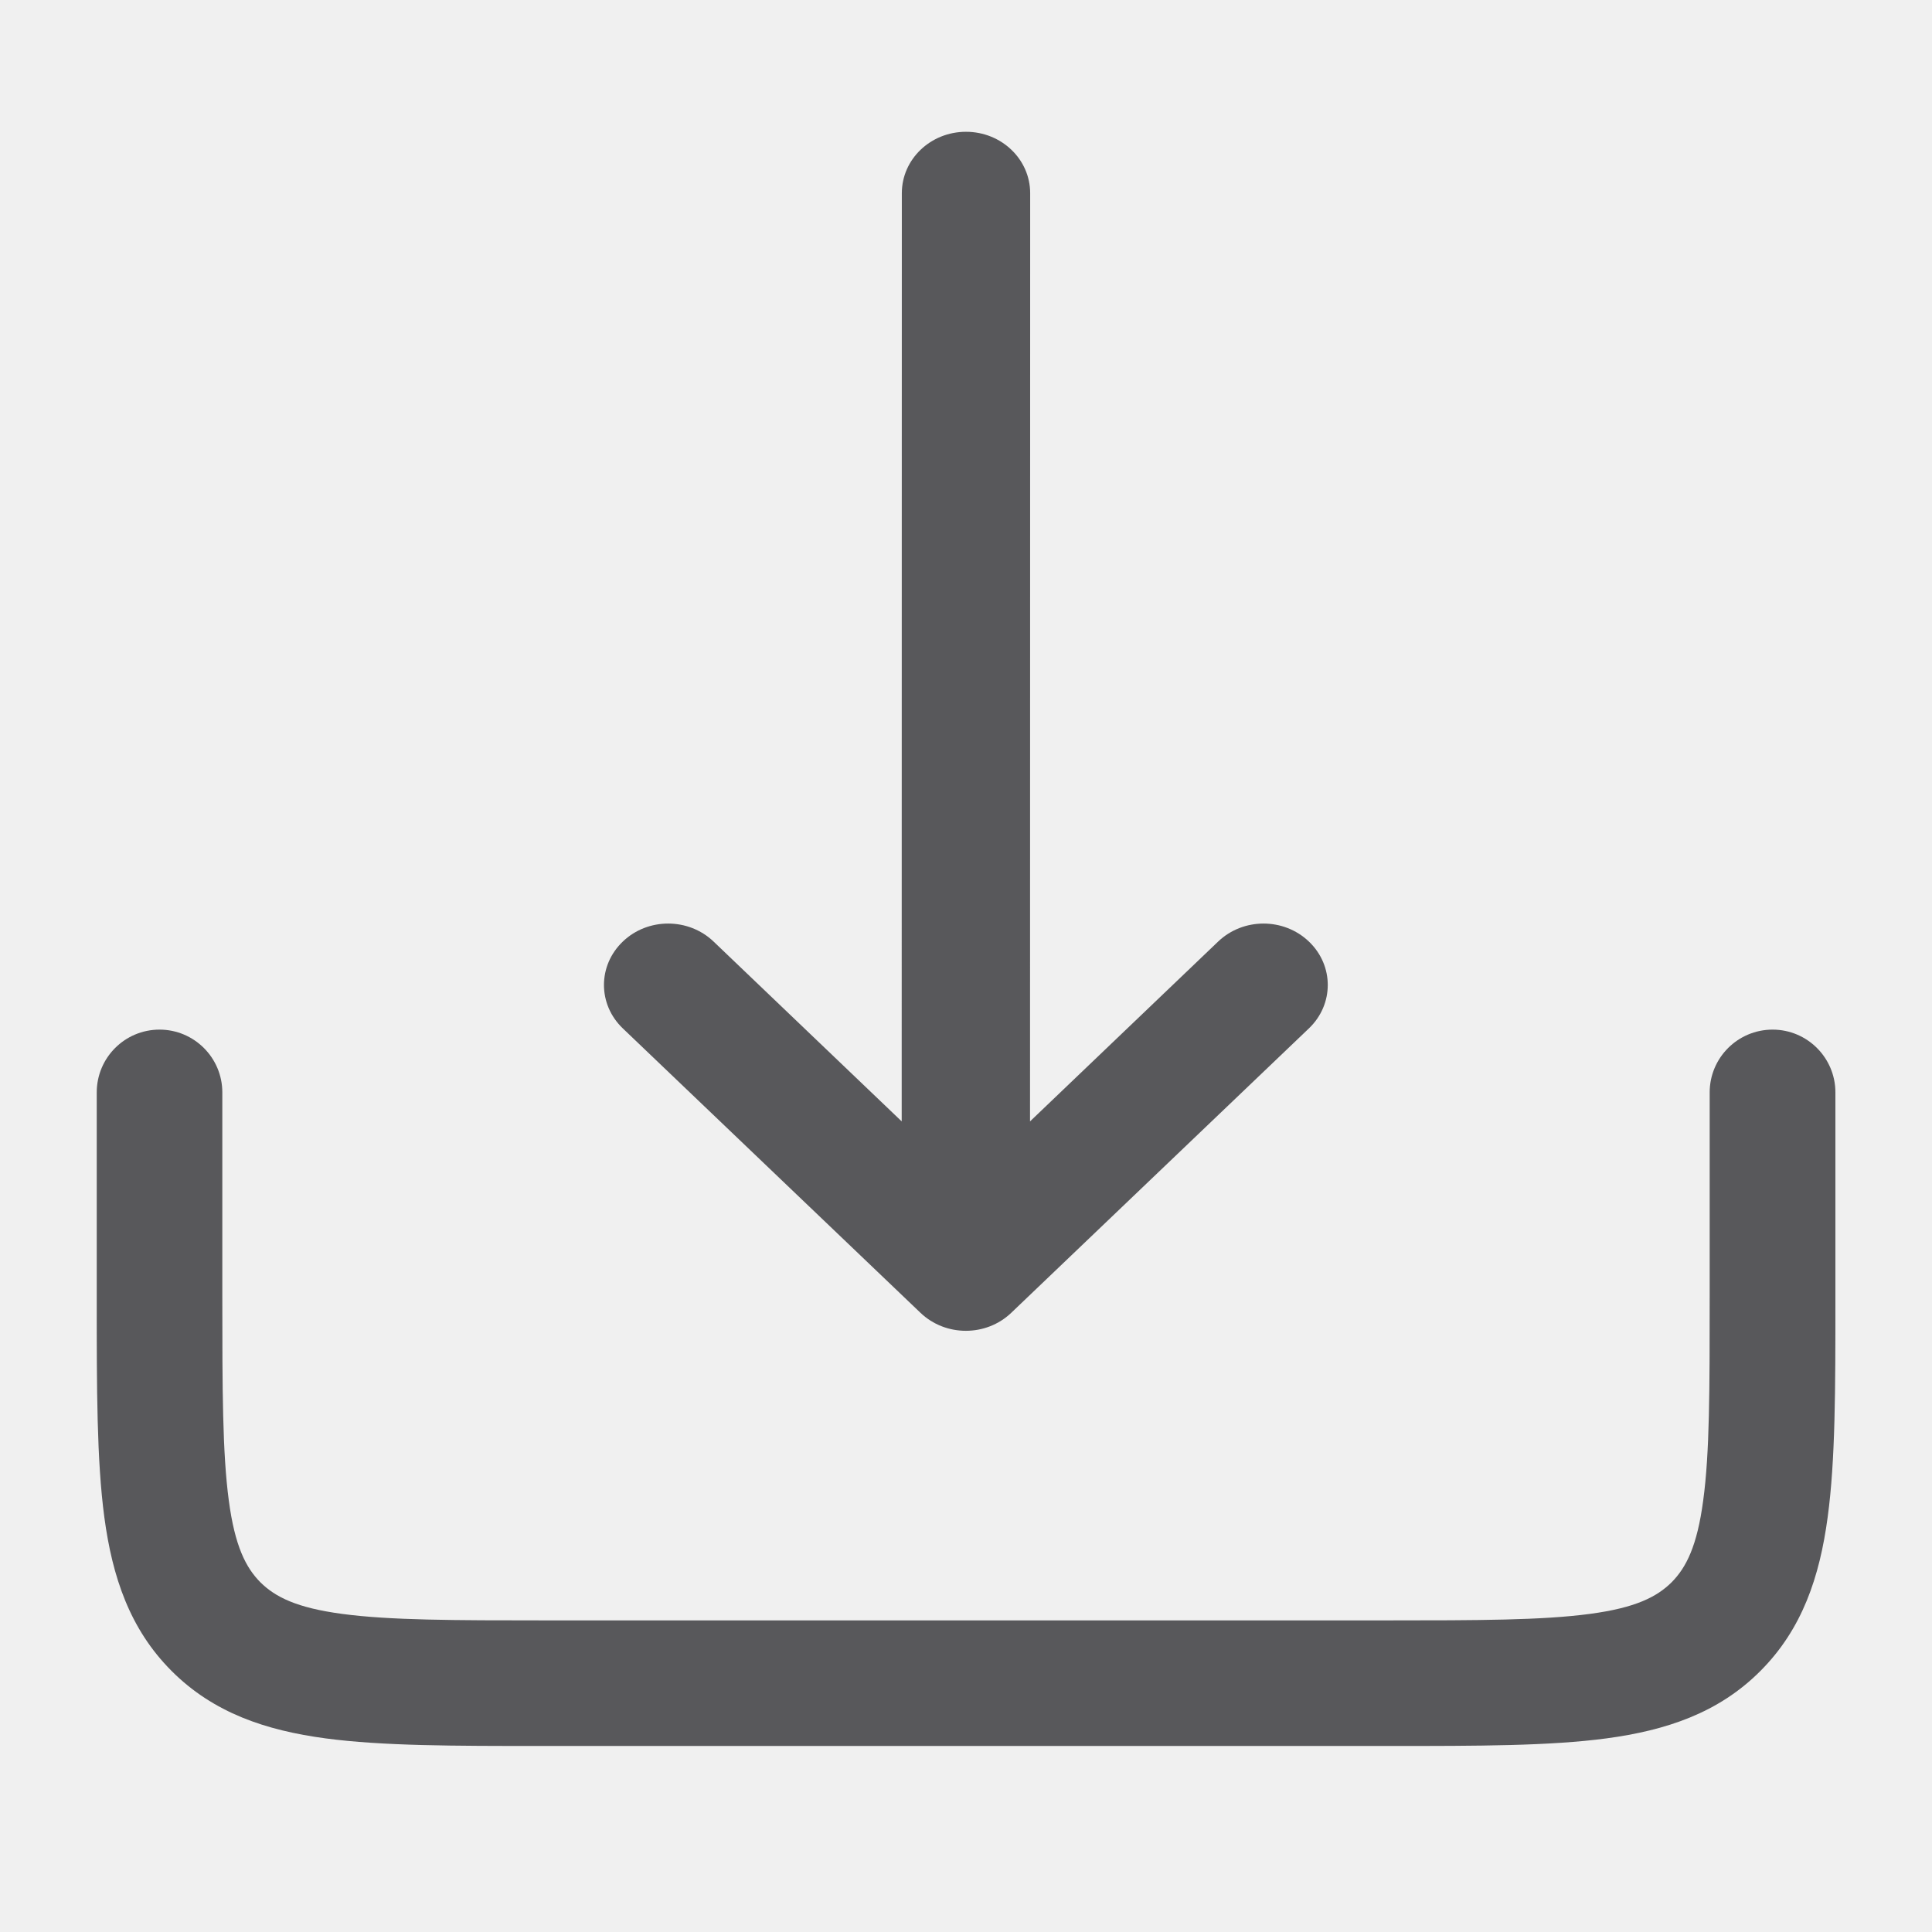
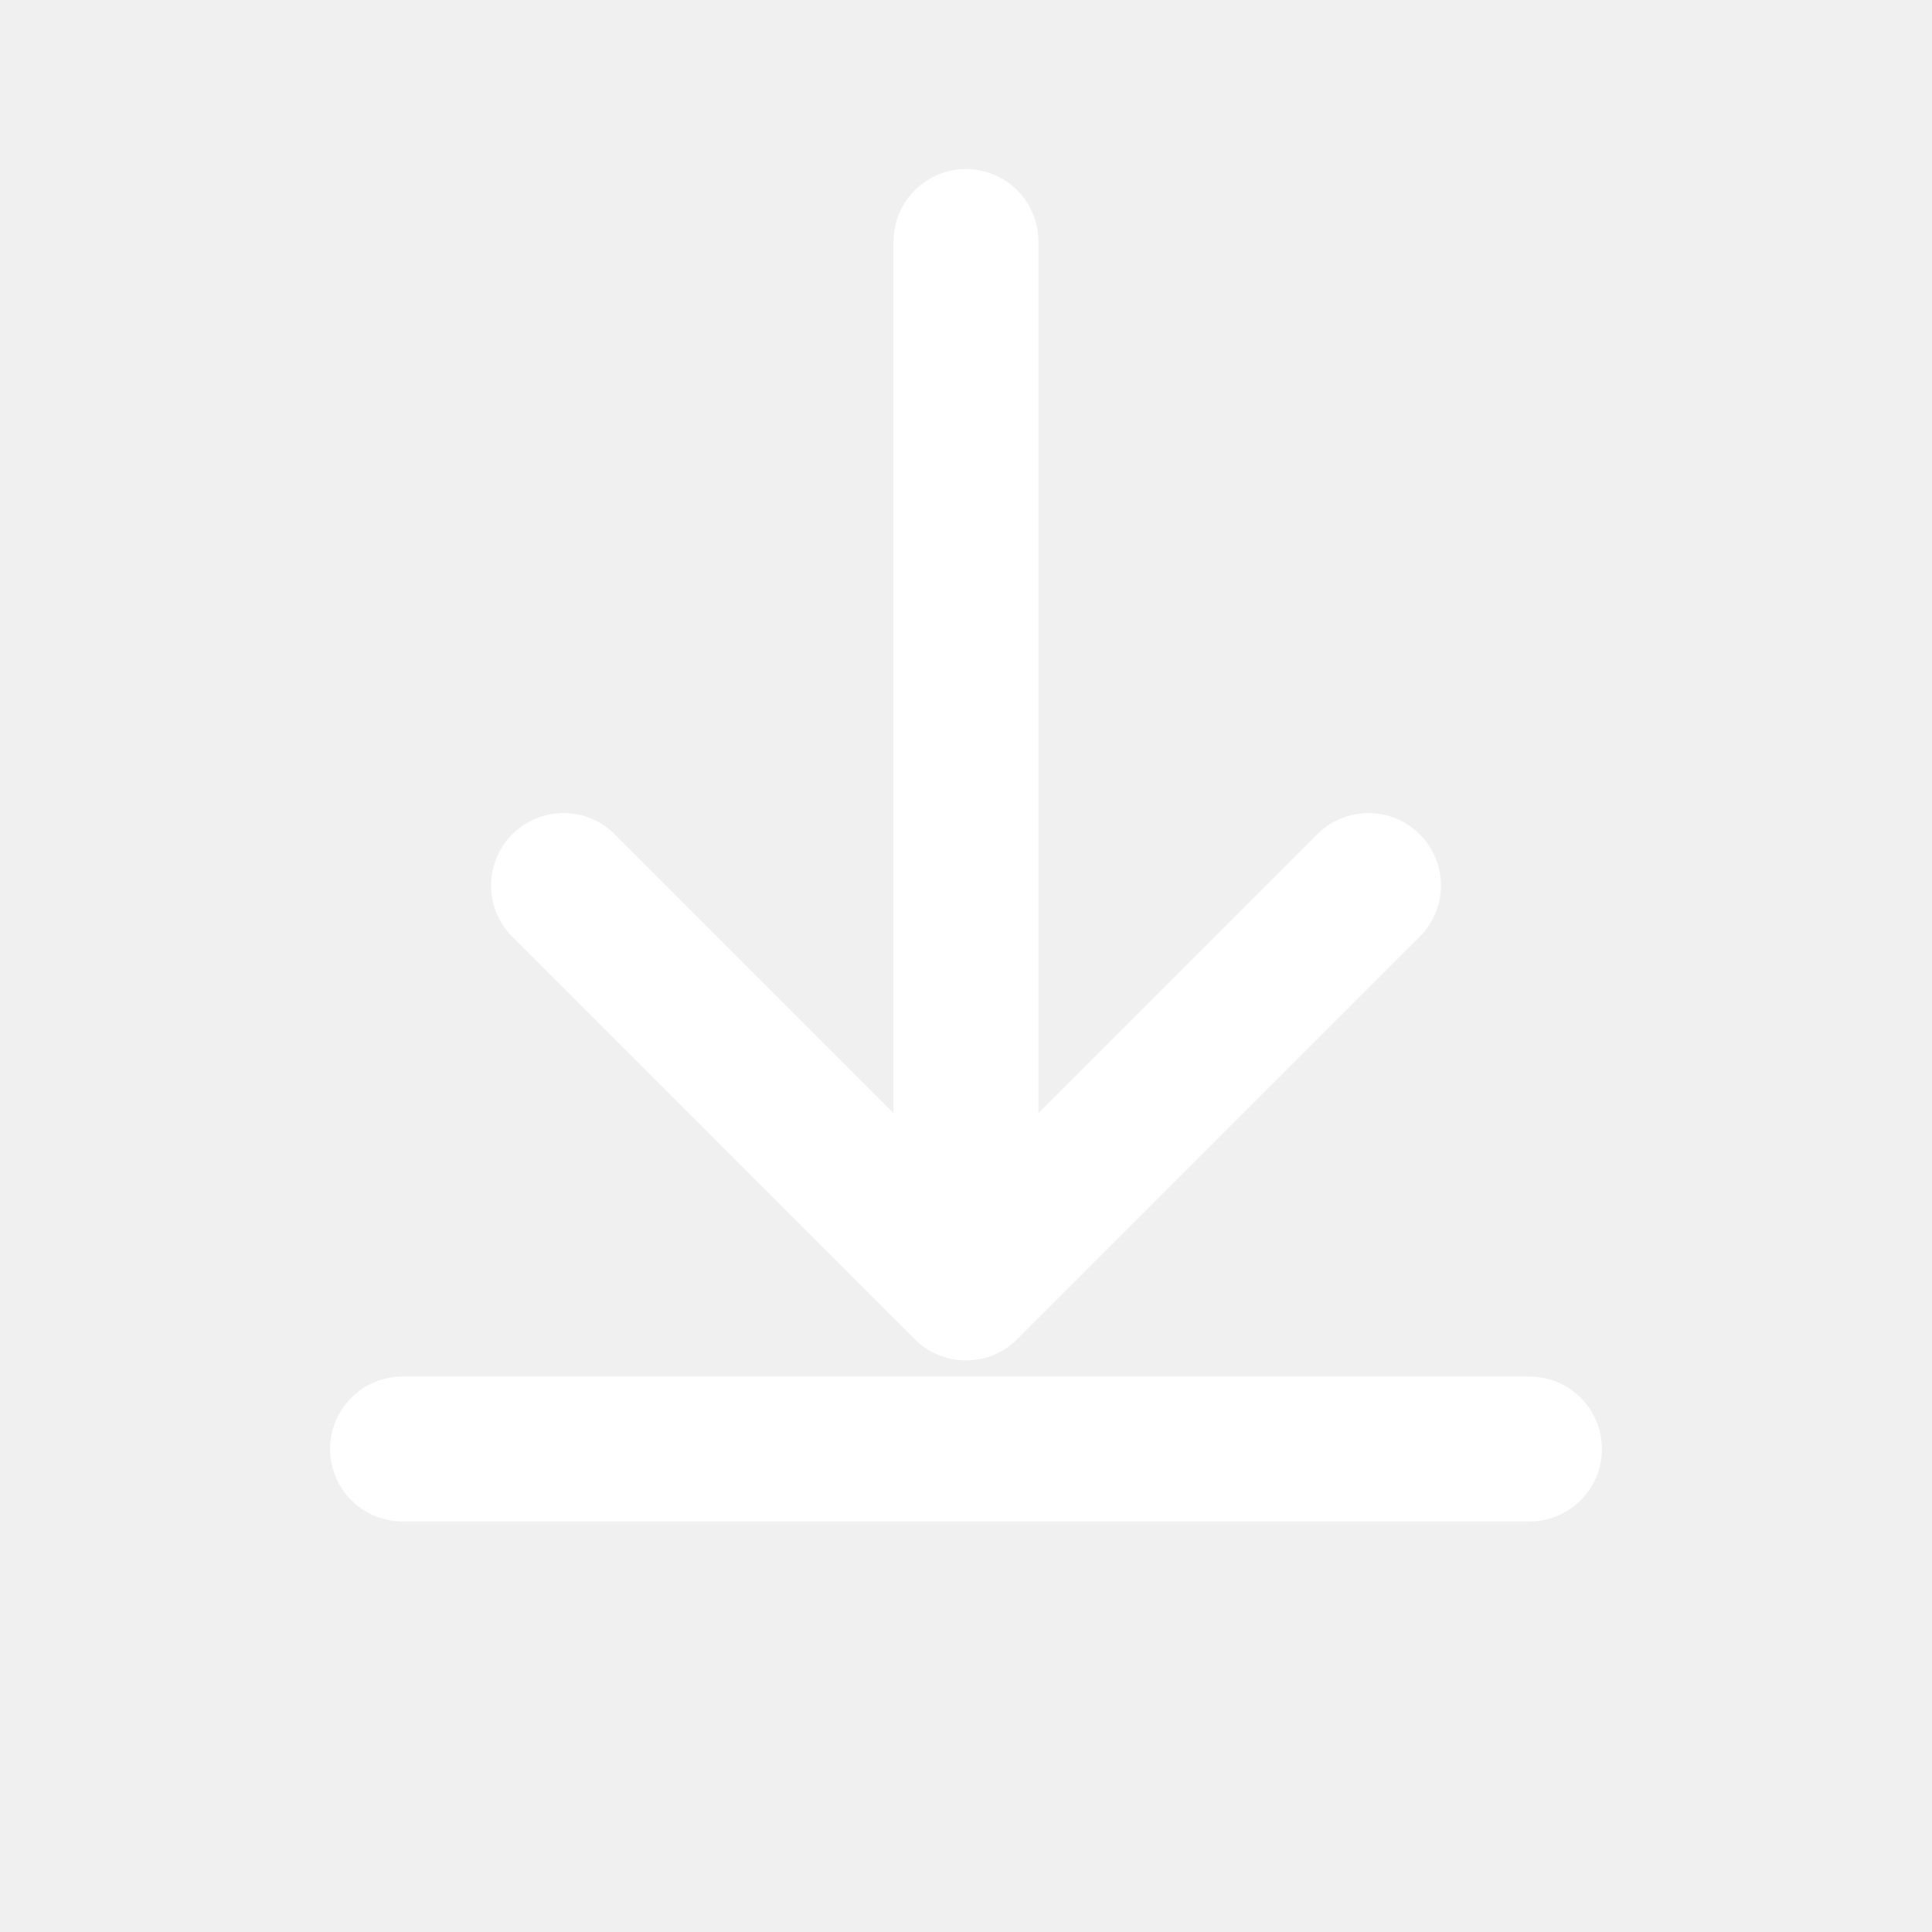
- <svg xmlns="http://www.w3.org/2000/svg" width="14" height="14" viewBox="0 0 14 14" fill="none">
-   <path fill-rule="evenodd" clip-rule="evenodd" d="M7.464 8.126L7.465 1.4C7.465 1.154 7.257 0.955 7 0.955C6.743 0.955 6.535 1.154 6.535 1.4L6.534 8.126L5.171 6.823C4.989 6.649 4.694 6.649 4.513 6.823C4.331 6.997 4.331 7.278 4.513 7.452L6.67 9.513C6.852 9.687 7.146 9.687 7.328 9.513L9.485 7.452C9.667 7.278 9.667 6.997 9.485 6.823C9.303 6.649 9.009 6.649 8.827 6.823L7.464 8.126ZM1.156 7.461C1.407 7.461 1.611 7.665 1.611 7.916V9.397C1.611 10.07 1.612 10.529 1.658 10.873C1.702 11.204 1.781 11.359 1.887 11.466C1.994 11.572 2.149 11.651 2.48 11.695C2.824 11.741 3.283 11.742 3.956 11.742H10.044C10.717 11.742 11.176 11.741 11.52 11.695C11.851 11.651 12.006 11.572 12.113 11.466C12.219 11.359 12.298 11.204 12.342 10.873C12.389 10.529 12.389 10.07 12.389 9.397V7.916C12.389 7.665 12.593 7.461 12.845 7.461C13.096 7.461 13.3 7.665 13.3 7.916V9.397V9.429C13.3 10.062 13.3 10.582 13.244 10.994C13.186 11.426 13.06 11.805 12.756 12.109C12.453 12.413 12.073 12.539 11.641 12.597C11.23 12.652 10.709 12.652 10.077 12.652H10.077L10.044 12.652H3.956L3.923 12.652H3.923C3.291 12.652 2.771 12.652 2.359 12.597C1.927 12.539 1.548 12.413 1.244 12.109C0.94 11.805 0.814 11.426 0.756 10.994C0.701 10.582 0.701 10.062 0.701 9.429V9.397V7.916C0.701 7.665 0.904 7.461 1.156 7.461Z" fill="#333236" fill-opacity="0.8" />
+ <svg xmlns="http://www.w3.org/2000/svg" width="24" height="24" viewBox="0 0 24 24" fill="none">
+   <path d="M12 3V16M12 16L7 11M12 16L17 11M5 18H19" stroke="white" stroke-width="1.8" stroke-linecap="round" stroke-linejoin="round" />
</svg>
